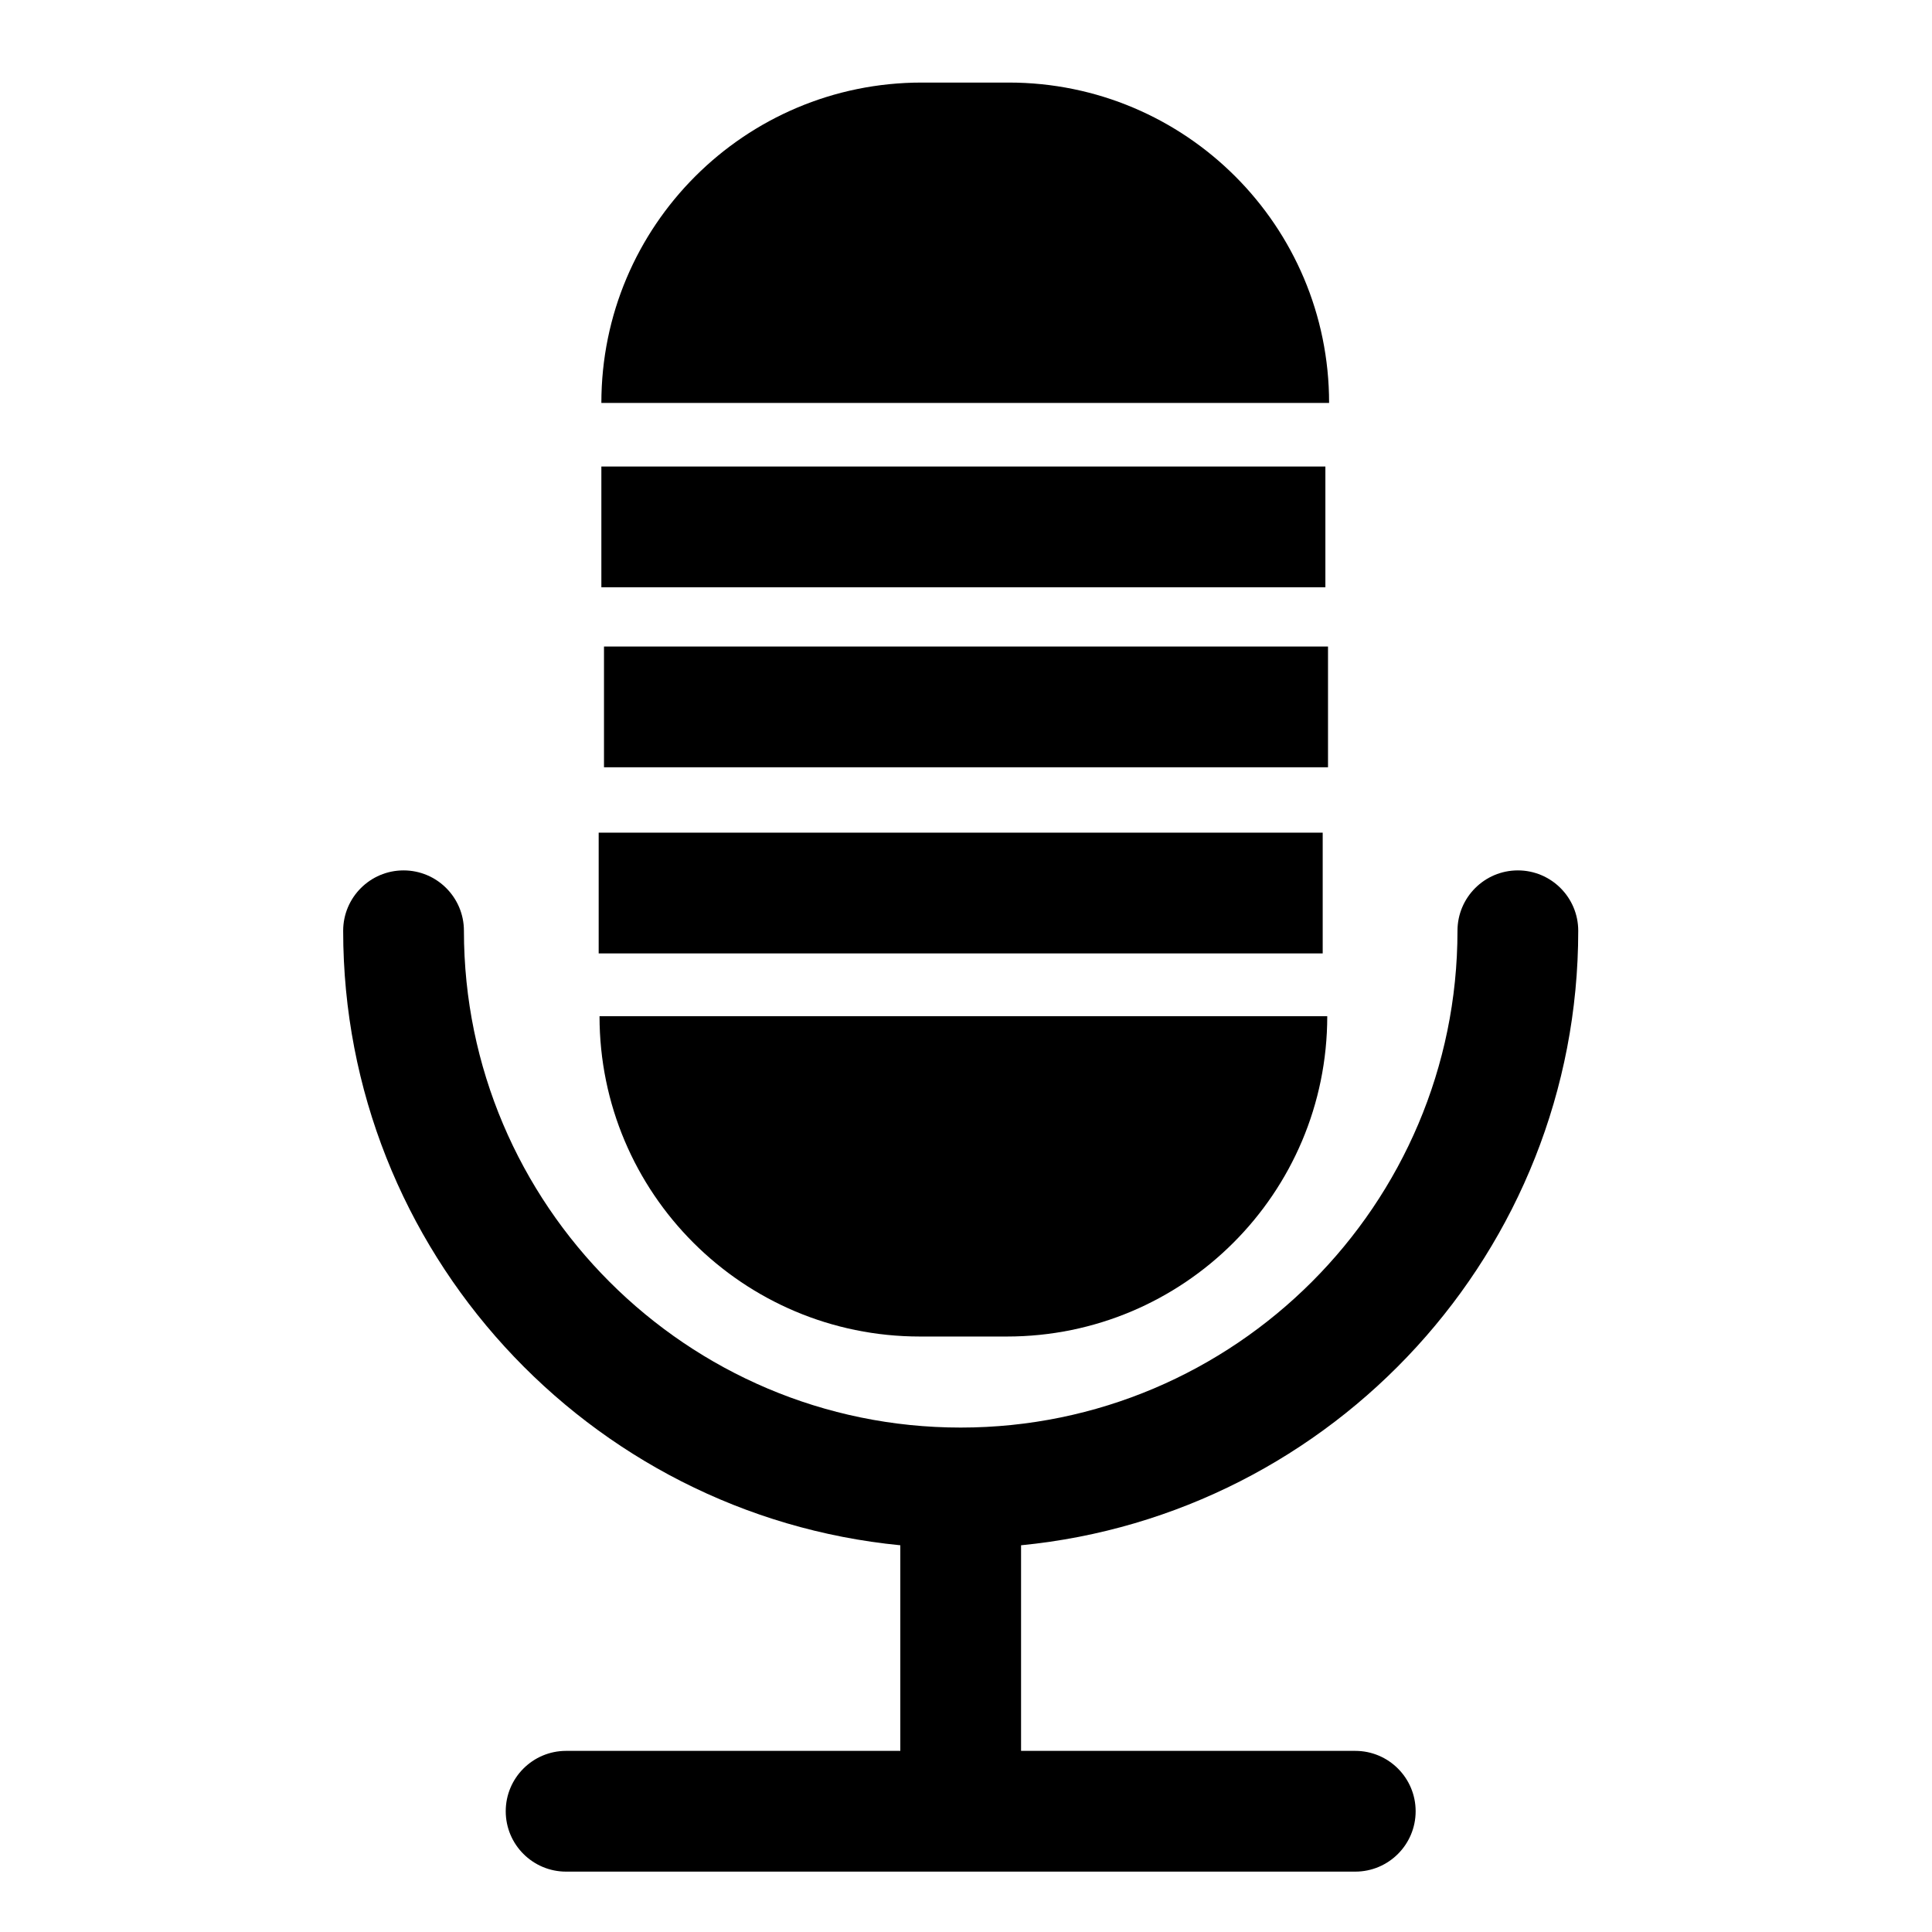
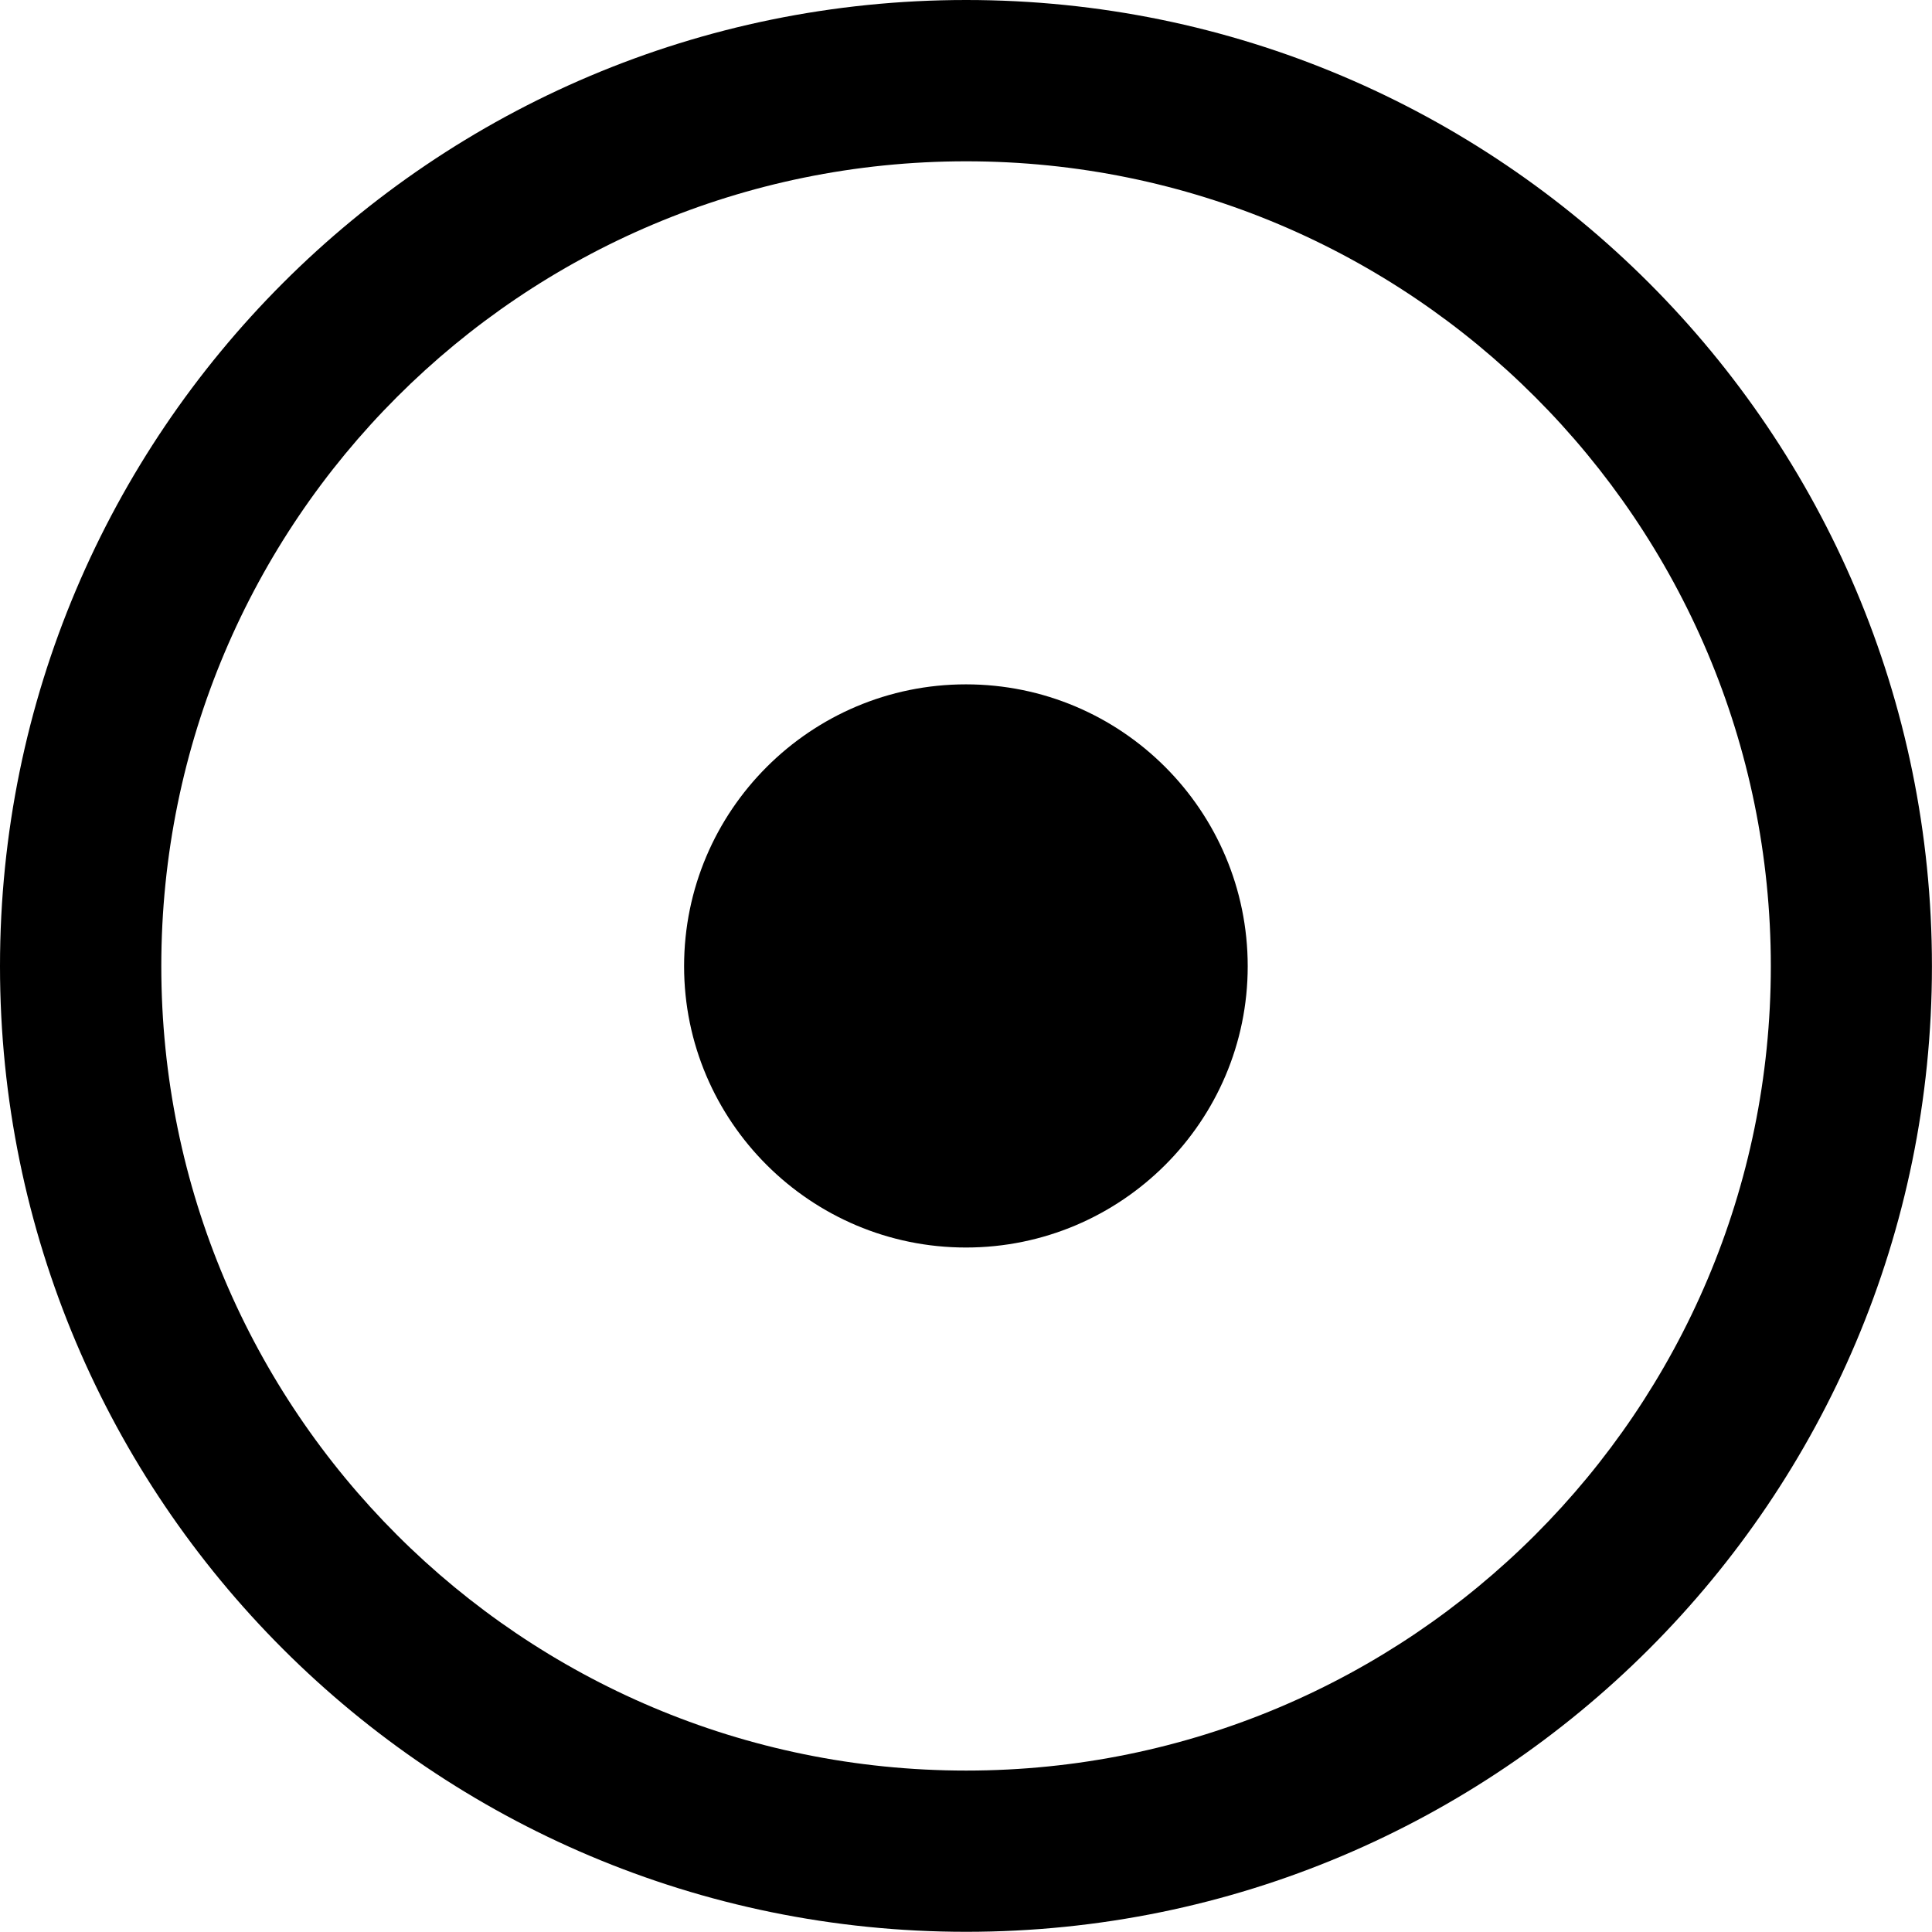
- <svg xmlns="http://www.w3.org/2000/svg" version="1.1" id="Capa_1" x="0px" y="0px" width="64px" height="64px" viewBox="0 0 64 64" style="enable-background:new 0 0 64 64;" xml:space="preserve">
+ <svg xmlns="http://www.w3.org/2000/svg" version="1.1" id="Capa_1" x="0px" y="0px" width="30.052px" height="30.049px" viewBox="0 0 30.052 30.049" style="enable-background:new 0 0 30.052 30.049;" xml:space="preserve">
+   <path d="M15.025,10.645c-2.416,0-4.384,1.963-4.384,4.385c0,2.412,1.968,4.375,4.384,4.375c2.418,0,4.383-1.963,4.383-4.375  C19.408,12.607,17.443,10.645,15.025,10.645z" />
+   <path d="M15.029,0C6.728,0,0,6.729,0,15.029c0,8.297,6.728,15.02,15.029,15.02c8.295,0,15.022-6.723,15.022-15.02  C30.052,6.729,23.324,0,15.029,0z M15.029,27.541c-6.916,0-12.52-5.602-12.52-12.512c0-6.918,5.604-12.52,12.52-12.52  c6.91,0,12.516,5.602,12.516,12.52C27.545,21.939,21.939,27.541,15.029,27.541z" />
  <g>
-     <path d="M13.368,28.833c-1.104,0-2,0.896-2,2c0,10.605,8.112,19.347,18.456,20.356V58H18.753c-1.104,0-2,0.896-2,2s0.896,2,2,2   h13.071h13.071c1.104,0,2-0.896,2-2s-0.896-2-2-2H33.824v-6.811c10.345-1.009,18.457-9.751,18.457-20.356c0-1.104-0.896-2-2-2   s-2,0.896-2,2c0,9.074-7.383,16.457-16.457,16.457s-16.456-7.383-16.456-16.457C15.368,29.729,14.473,28.833,13.368,28.833z" />
-     <path d="M30.472,44.274h2.883c5.861,0,10.612-4.751,10.612-10.612H19.86C19.86,39.523,24.611,44.274,30.472,44.274z" />
-     <path d="M33.416,2.735h-2.883c-5.861,0-10.612,4.751-10.612,10.612h24.107C44.028,7.486,39.277,2.735,33.416,2.735z" />
-     <rect x="19.921" y="15.454" width="23.984" height="4" />
-     <rect x="20.008" y="21.417" width="23.984" height="4" />
-     <rect x="19.832" y="27.583" width="23.984" height="4" />
-   </g>
+ </g>
+   <g>
+ </g>
+   <g>
+ </g>
+   <g>
+ </g>
+   <g>
+ </g>
+   <g>
+ </g>
+   <g>
+ </g>
+   <g>
+ </g>
+   <g>
+ </g>
+   <g>
+ </g>
+   <g>
+ </g>
+   <g>
+ </g>
+   <g>
+ </g>
+   <g>
+ </g>
+   <g>
+ </g>
</svg>
